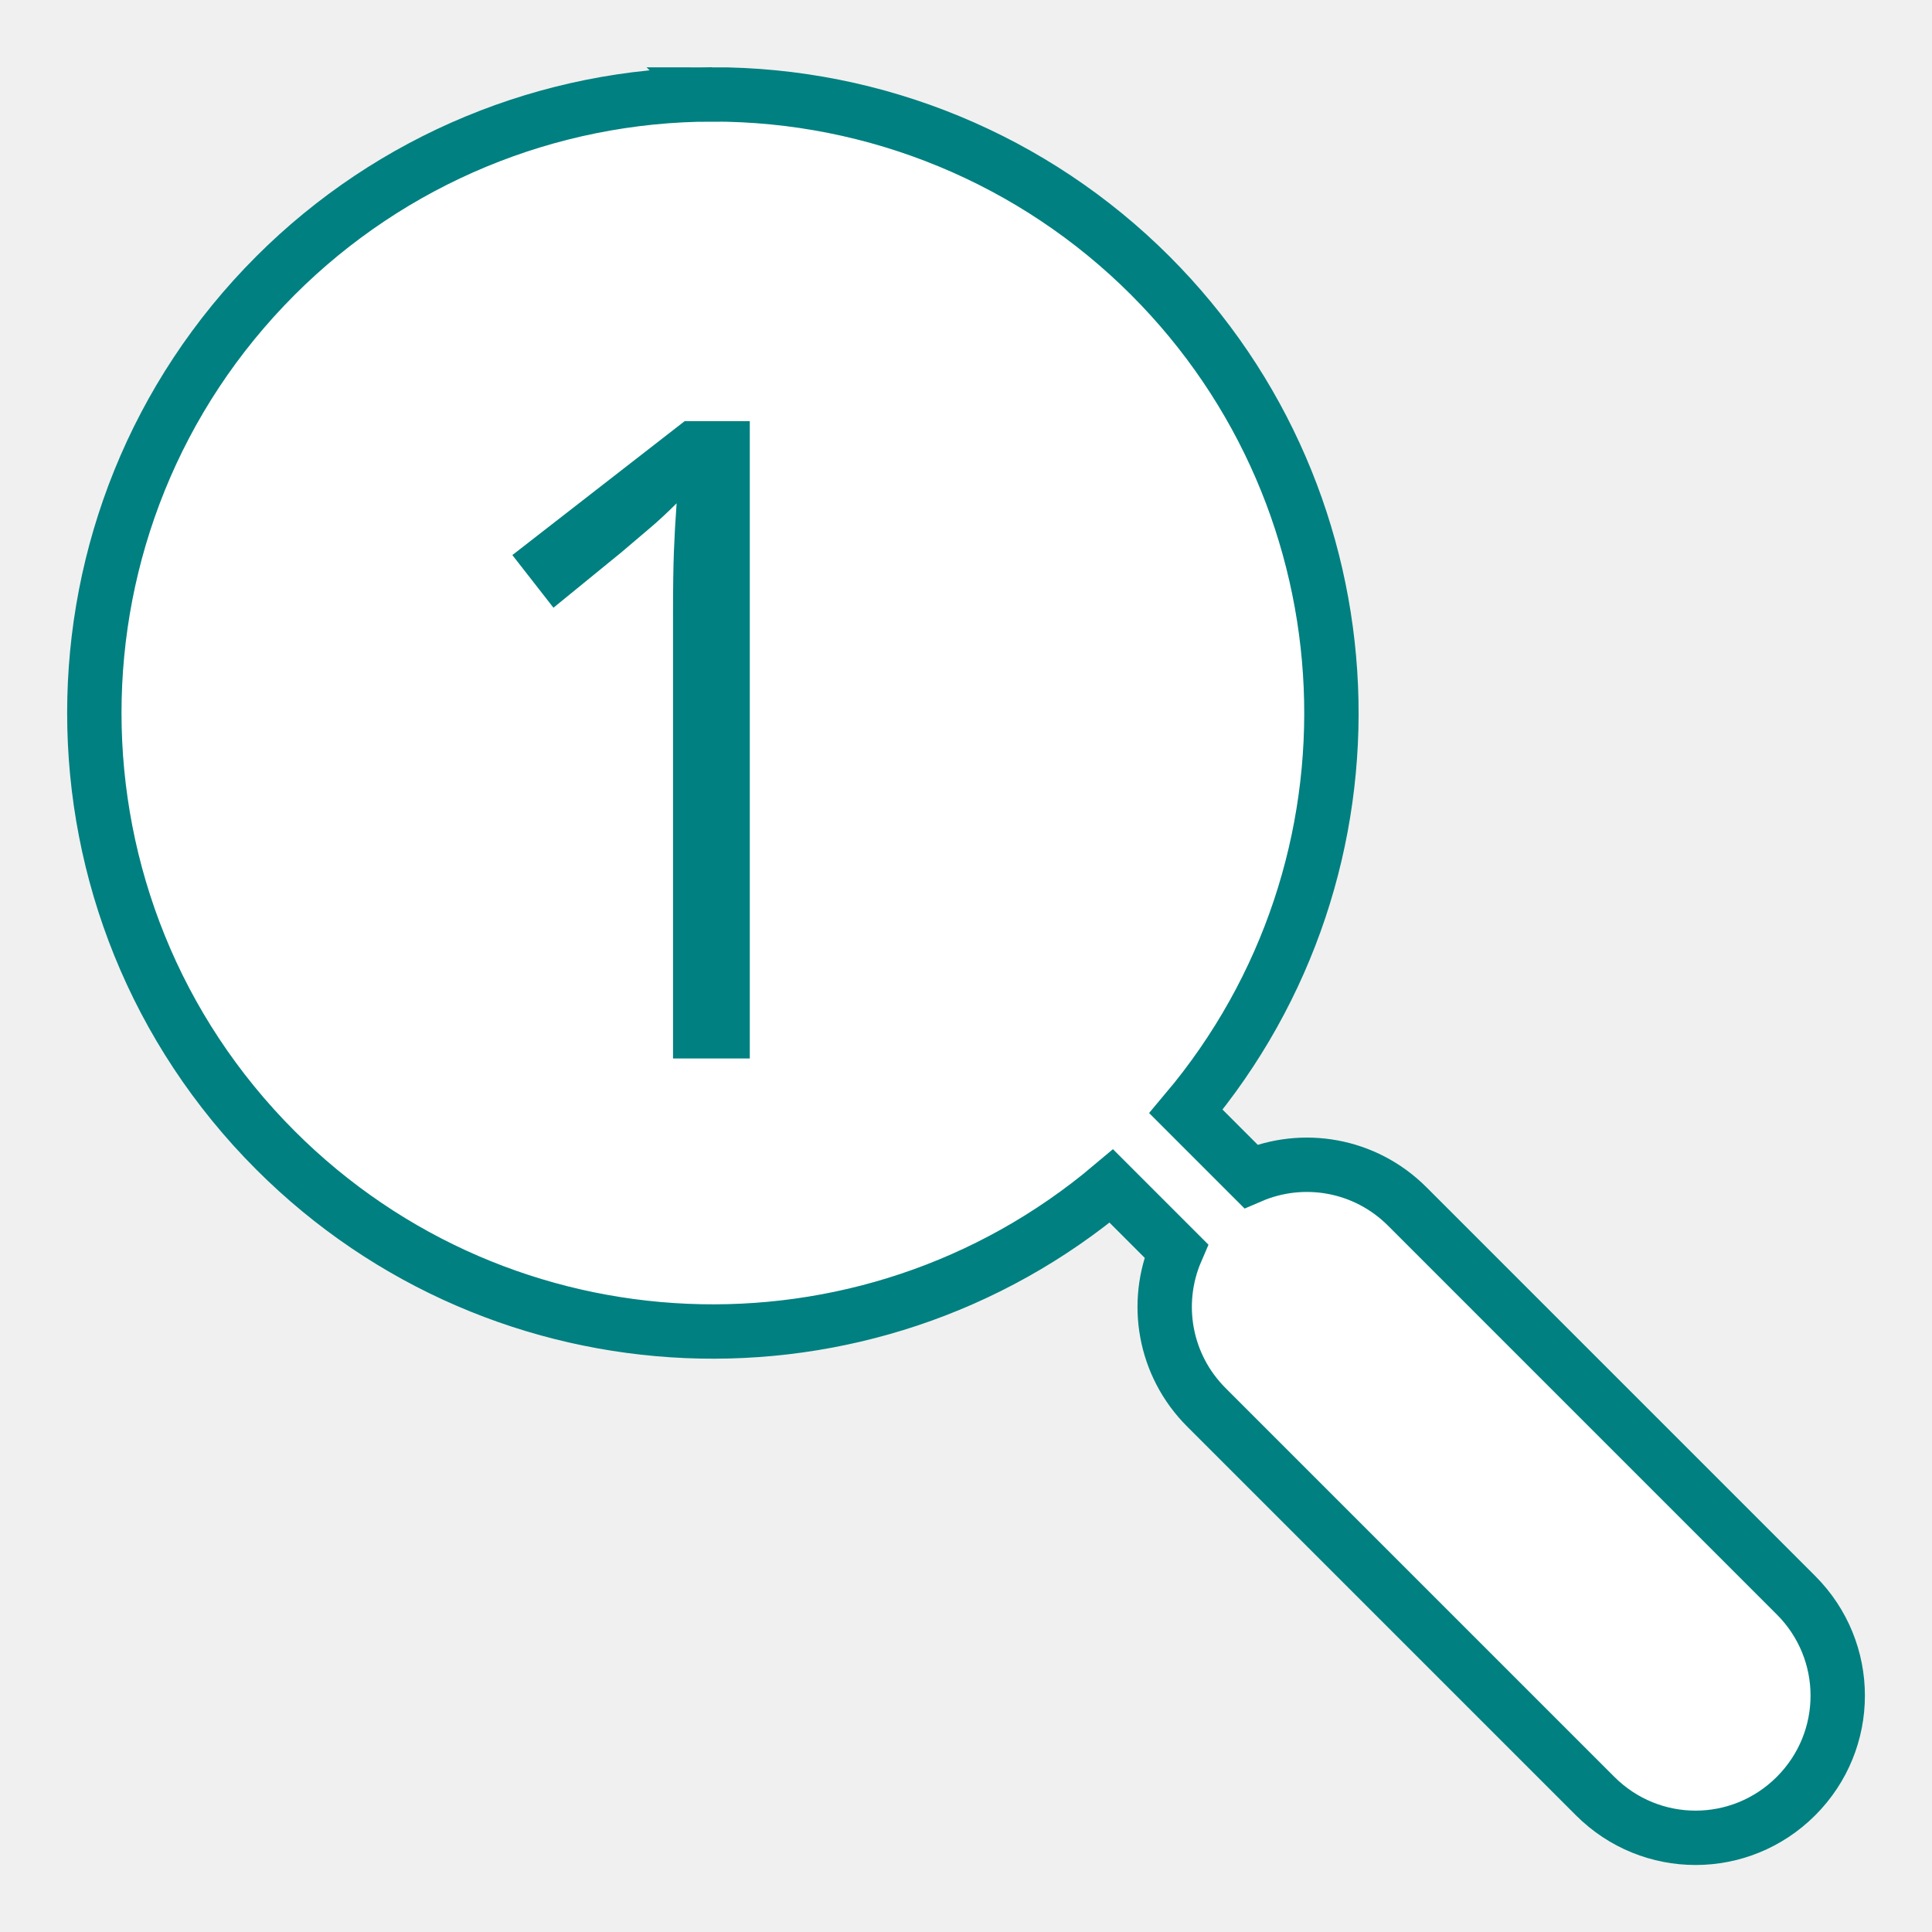
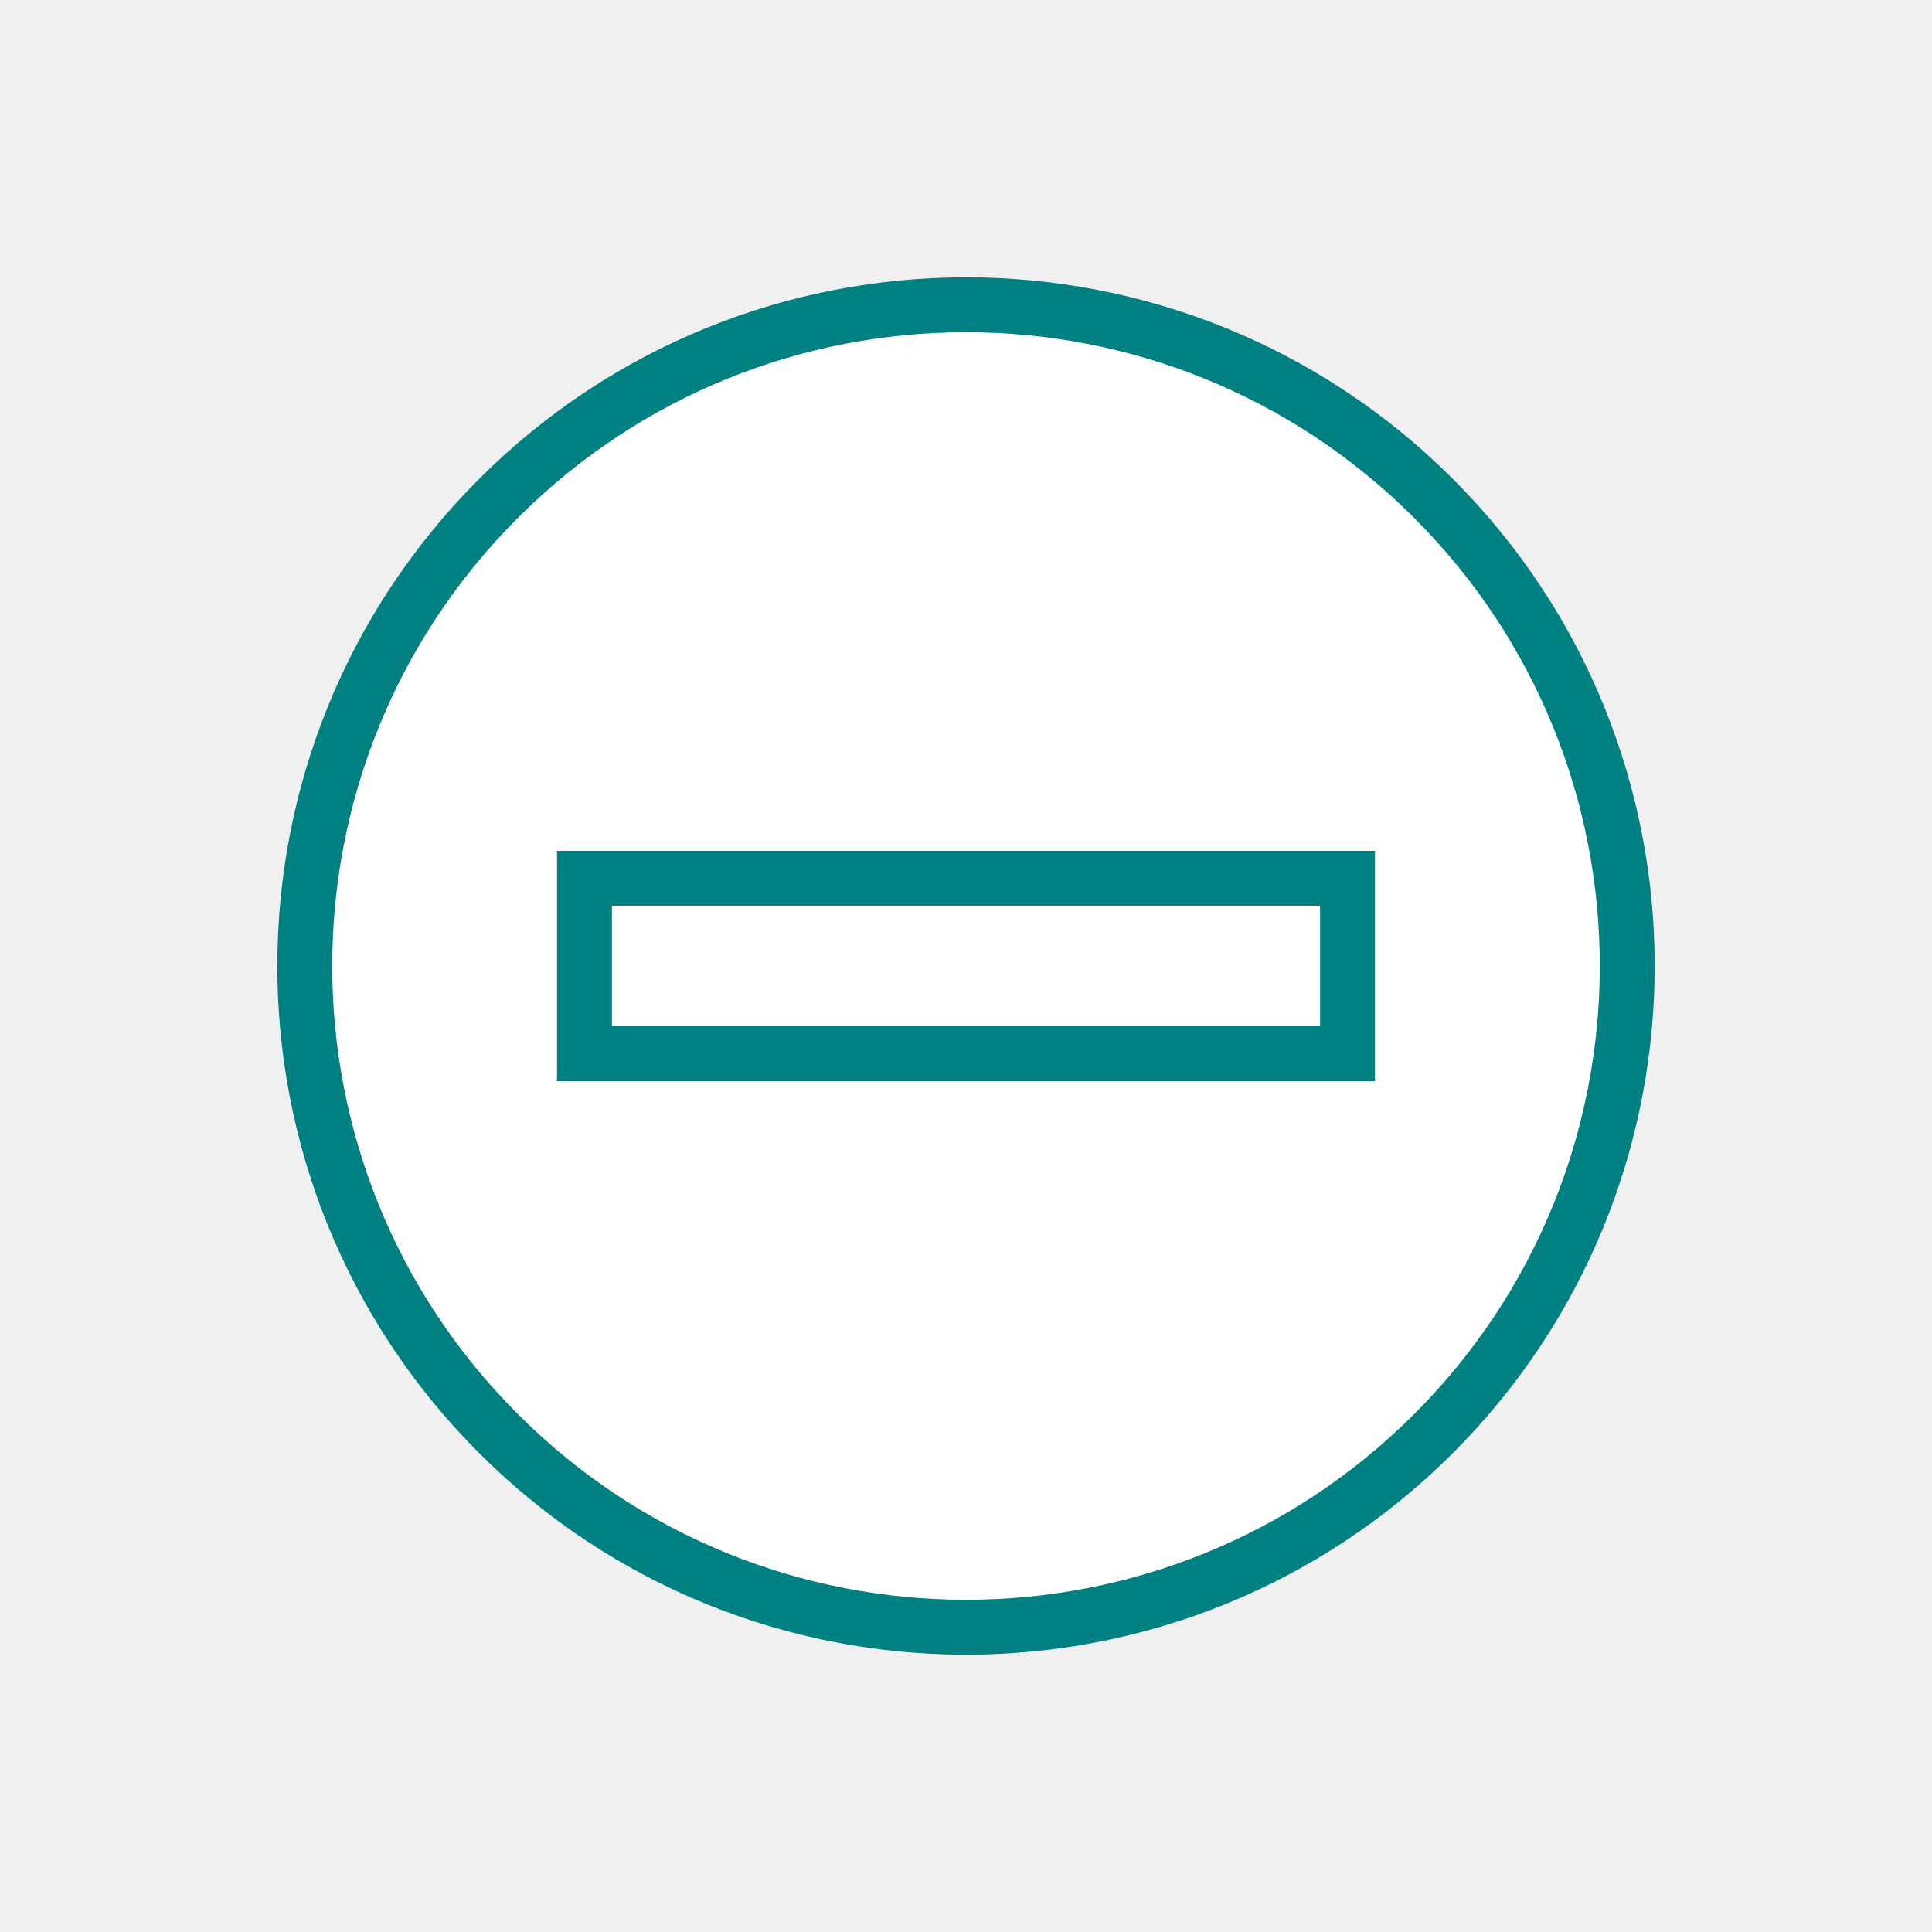
<svg xmlns="http://www.w3.org/2000/svg" width="512mm" height="512mm" viewBox="0 0 512 512" version="1.1" id="svg8" enable-background="new">
  <defs id="defs2">
    <filter style="color-interpolation-filters:sRGB" id="filter4588-9">
      <feGaussianBlur in="SourceGraphic" result="result6" stdDeviation="10" id="feGaussianBlur4568-2" />
      <feComposite in2="SourceGraphic" in="result6" operator="xor" id="feComposite4570-7" />
      <feGaussianBlur result="result2" stdDeviation="10" id="feGaussianBlur4572-4" />
      <feComposite in2="SourceGraphic" operator="atop" result="result91" id="feComposite4574-2" />
      <feComposite result="result4" in="result2" operator="xor" in2="result91" id="feComposite4576-5" />
      <feGaussianBlur in="result4" result="result3" stdDeviation="5" id="feGaussianBlur4578-2" />
      <feSpecularLighting lighting-color="#ffffff" in="result3" result="result5" specularExponent="35" specularConstant="3" surfaceScale="12" id="feSpecularLighting4582-4">
        <feDistantLight elevation="45" azimuth="235" id="feDistantLight4580-4" />
      </feSpecularLighting>
      <feComposite k4="0" k1="0" in2="result5" in="SourceGraphic" k3="0.7" k2="0.8" operator="arithmetic" result="result7" id="feComposite4584-3" />
      <feComposite in="result7" operator="in" in2="SourceGraphic" id="feComposite4586-8" />
    </filter>
    <filter style="color-interpolation-filters:sRGB;" id="filter4944">
      <feGaussianBlur in="SourceGraphic" result="result6" stdDeviation="10" id="feGaussianBlur4924" />
      <feComposite in2="SourceGraphic" in="result6" operator="xor" id="feComposite4926" />
      <feGaussianBlur result="result2" stdDeviation="10" id="feGaussianBlur4928" />
      <feComposite in2="SourceGraphic" operator="atop" result="result91" id="feComposite4930" />
      <feComposite result="result4" in="result2" operator="xor" in2="result91" id="feComposite4932" />
      <feGaussianBlur in="result4" result="result3" stdDeviation="5" id="feGaussianBlur4934" />
      <feSpecularLighting lighting-color="rgb(255,255,255)" in="result3" result="result5" specularExponent="35" specularConstant="3" surfaceScale="12" id="feSpecularLighting4938">
        <feDistantLight elevation="45" azimuth="235" id="feDistantLight4936" />
      </feSpecularLighting>
      <feComposite in2="result5" in="SourceGraphic" k3="0.7" k2="0.8" operator="arithmetic" result="result7" id="feComposite4940" />
      <feComposite in="result7" operator="in" in2="SourceGraphic" id="feComposite4942" />
    </filter>
    <filter x="-0.25" y="-0.25" width="1.5" height="1.5" style="color-interpolation-filters:sRGB;" id="filter4491">
      <feGaussianBlur stdDeviation="1" result="result6" id="feGaussianBlur4467" />
      <feComposite operator="in" in="result6" in2="result6" result="result7" id="feComposite4469" />
      <feGaussianBlur stdDeviation="8" result="result3" in="result7" id="feGaussianBlur4471" />
      <feComposite in2="result7" operator="over" result="result91" id="feComposite4473" />
      <feComposite operator="in" in="result3" result="result5" in2="result91" id="feComposite4475" />
      <feColorMatrix values="0 0 0 -1 0 0 0 0 -1 0 0 0 0 -1 0 0 0 0 1 0 " result="result4" id="feColorMatrix4477" />
      <feSpecularLighting surfaceScale="3" specularConstant="2" specularExponent="45" in="result4" result="result11" id="feSpecularLighting4481">
        <fePointLight x="-5000" y="-10000" z="20000" id="fePointLight4479" />
      </feSpecularLighting>
      <feComposite operator="arithmetic" k1="1" in2="result4" result="result10" id="feComposite4483" />
      <feComposite operator="arithmetic" k2="0.5" k3="1" in="result5" result="result8" in2="result10" id="feComposite4485" />
      <feComposite result="result9" in2="result8" id="feComposite4487" />
      <feBlend mode="normal" in2="result9" id="feBlend4489" />
    </filter>
    <filter style="color-interpolation-filters:sRGB;" id="filter4527">
      <feGaussianBlur stdDeviation="2.3" in="SourceAlpha" result="result0" id="feGaussianBlur4501" />
      <feMorphology in="SourceAlpha" radius="6.6" result="result1" id="feMorphology4503" />
      <feGaussianBlur stdDeviation="8.9" in="result1" id="feGaussianBlur4505" />
      <feColorMatrix values="1 0 0 0 0 0 1 0 0 0 0 0 1 0 0 0 0 0 0.3 0" result="result91" id="feColorMatrix4507" />
      <feComposite in="result0" operator="out" result="result2" in2="result91" id="feComposite4509" />
      <feGaussianBlur stdDeviation="1.7" result="result4" id="feGaussianBlur4511" />
      <feDiffuseLighting surfaceScale="10" id="feDiffuseLighting4515">
        <feDistantLight azimuth="225" elevation="45" id="feDistantLight4513" />
      </feDiffuseLighting>
      <feBlend in2="SourceGraphic" mode="multiply" id="feBlend4517" />
      <feComposite in2="SourceAlpha" operator="in" result="result3" id="feComposite4519" />
      <feSpecularLighting in="result4" surfaceScale="5" specularExponent="17.9" id="feSpecularLighting4523">
        <feDistantLight azimuth="225" elevation="45" id="feDistantLight4521" />
      </feSpecularLighting>
      <feComposite in2="result3" operator="atop" id="feComposite4525" />
    </filter>
  </defs>
  <g id="layer1" transform="translate(0,215)">
-     <g id="g913" transform="translate(634.0845,-536.5659)">
-       <path id="path979" style="fill:#ffffff;stroke:#008080;stroke-width:14.406" d="m -445.361,346.587 a 163.921,163.921 0 0 0 -115.714,48.012 163.921,163.921 0 0 0 0,231.82 163.921,163.921 0 0 0 221.514,9.462 l 17.187,17.187 c -5.913,13.731 -3.247,30.214 8.001,41.462 l 103.016,103.016 c 14.745,14.745 38.486,14.745 53.23,0 14.745,-14.745 14.745,-38.486 0,-53.23 L -261.143,641.299 c -11.248,-11.248 -27.732,-13.914 -41.463,-8 l -17.188,-17.188 a 163.921,163.921 0 0 0 -9.462,-221.513 163.921,163.921 0 0 0 -116.106,-48.012 z" />
-       <text xml:space="preserve" style="font-style:normal;font-weight:normal;font-size:236.525px;line-height:1.25;font-family:sans-serif;fill:#008080;fill-opacity:1;stroke:none;stroke-width:5.913" x="-519.353" y="602.068" id="text908">
-         <tspan id="tspan906" x="-519.353" y="602.068" style="font-style:normal;font-variant:normal;font-weight:normal;font-stretch:normal;font-size:236.525px;font-family:'Droid Sans Mono';-inkscape-font-specification:'Droid Sans Mono, Normal';font-variant-ligatures:normal;font-variant-caps:normal;font-variant-numeric:normal;font-variant-east-asian:normal;fill:#008080;fill-opacity:1;stroke-width:5.913">1</tspan>
-       </text>
+     <g id="g8118" transform="translate(-625.1104,72.76685)">
+       <circle style="fill:#ffffff;stroke:#008080;stroke-width:14.552;stroke-miterlimit:4;stroke-dasharray:none" id="circle8106" cx="645.502" cy="600.577" r="175.232" transform="rotate(-45)" />
+       <path id="path8108" style="fill:#ffffff;stroke:#008080;stroke-width:14.552;stroke-miterlimit:4;stroke-dasharray:none" d="m 857.867,-55.011 h -77.865 v 46.487 h 101.108 l 101.108,1.5e-6 V -55.011 l -77.865,-10e-7 z" />
    </g>
  </g>
</svg>
